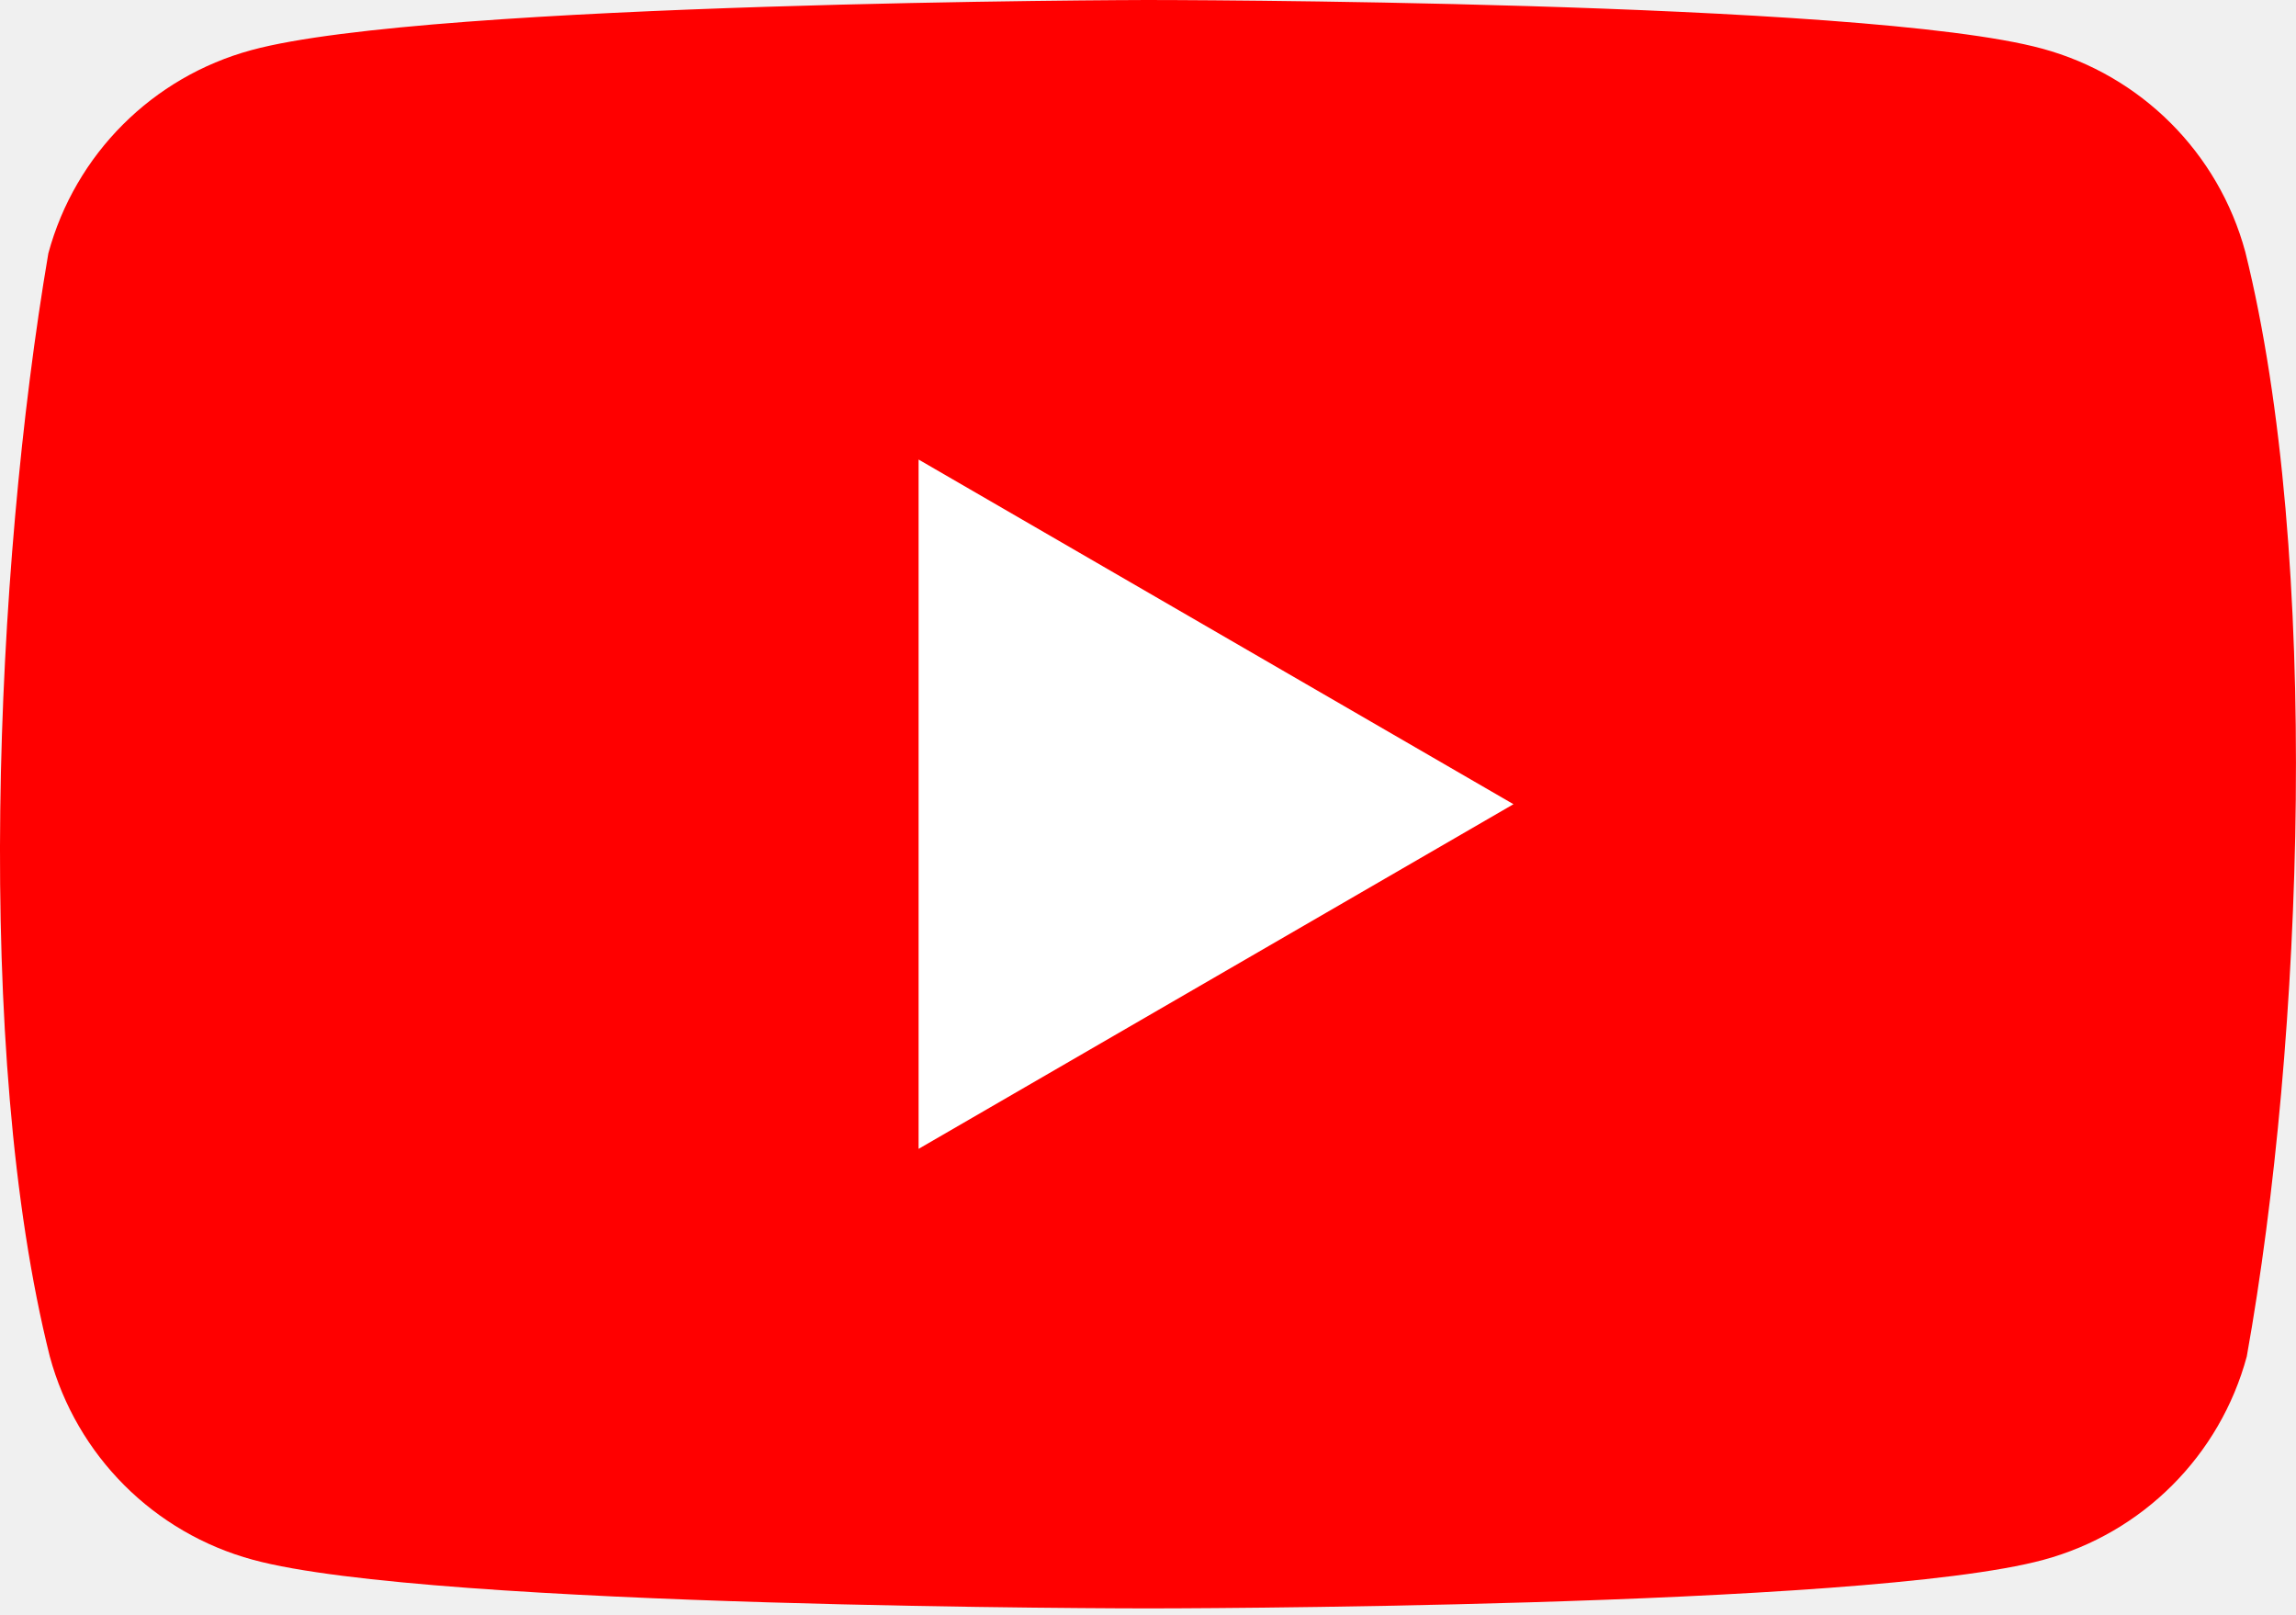
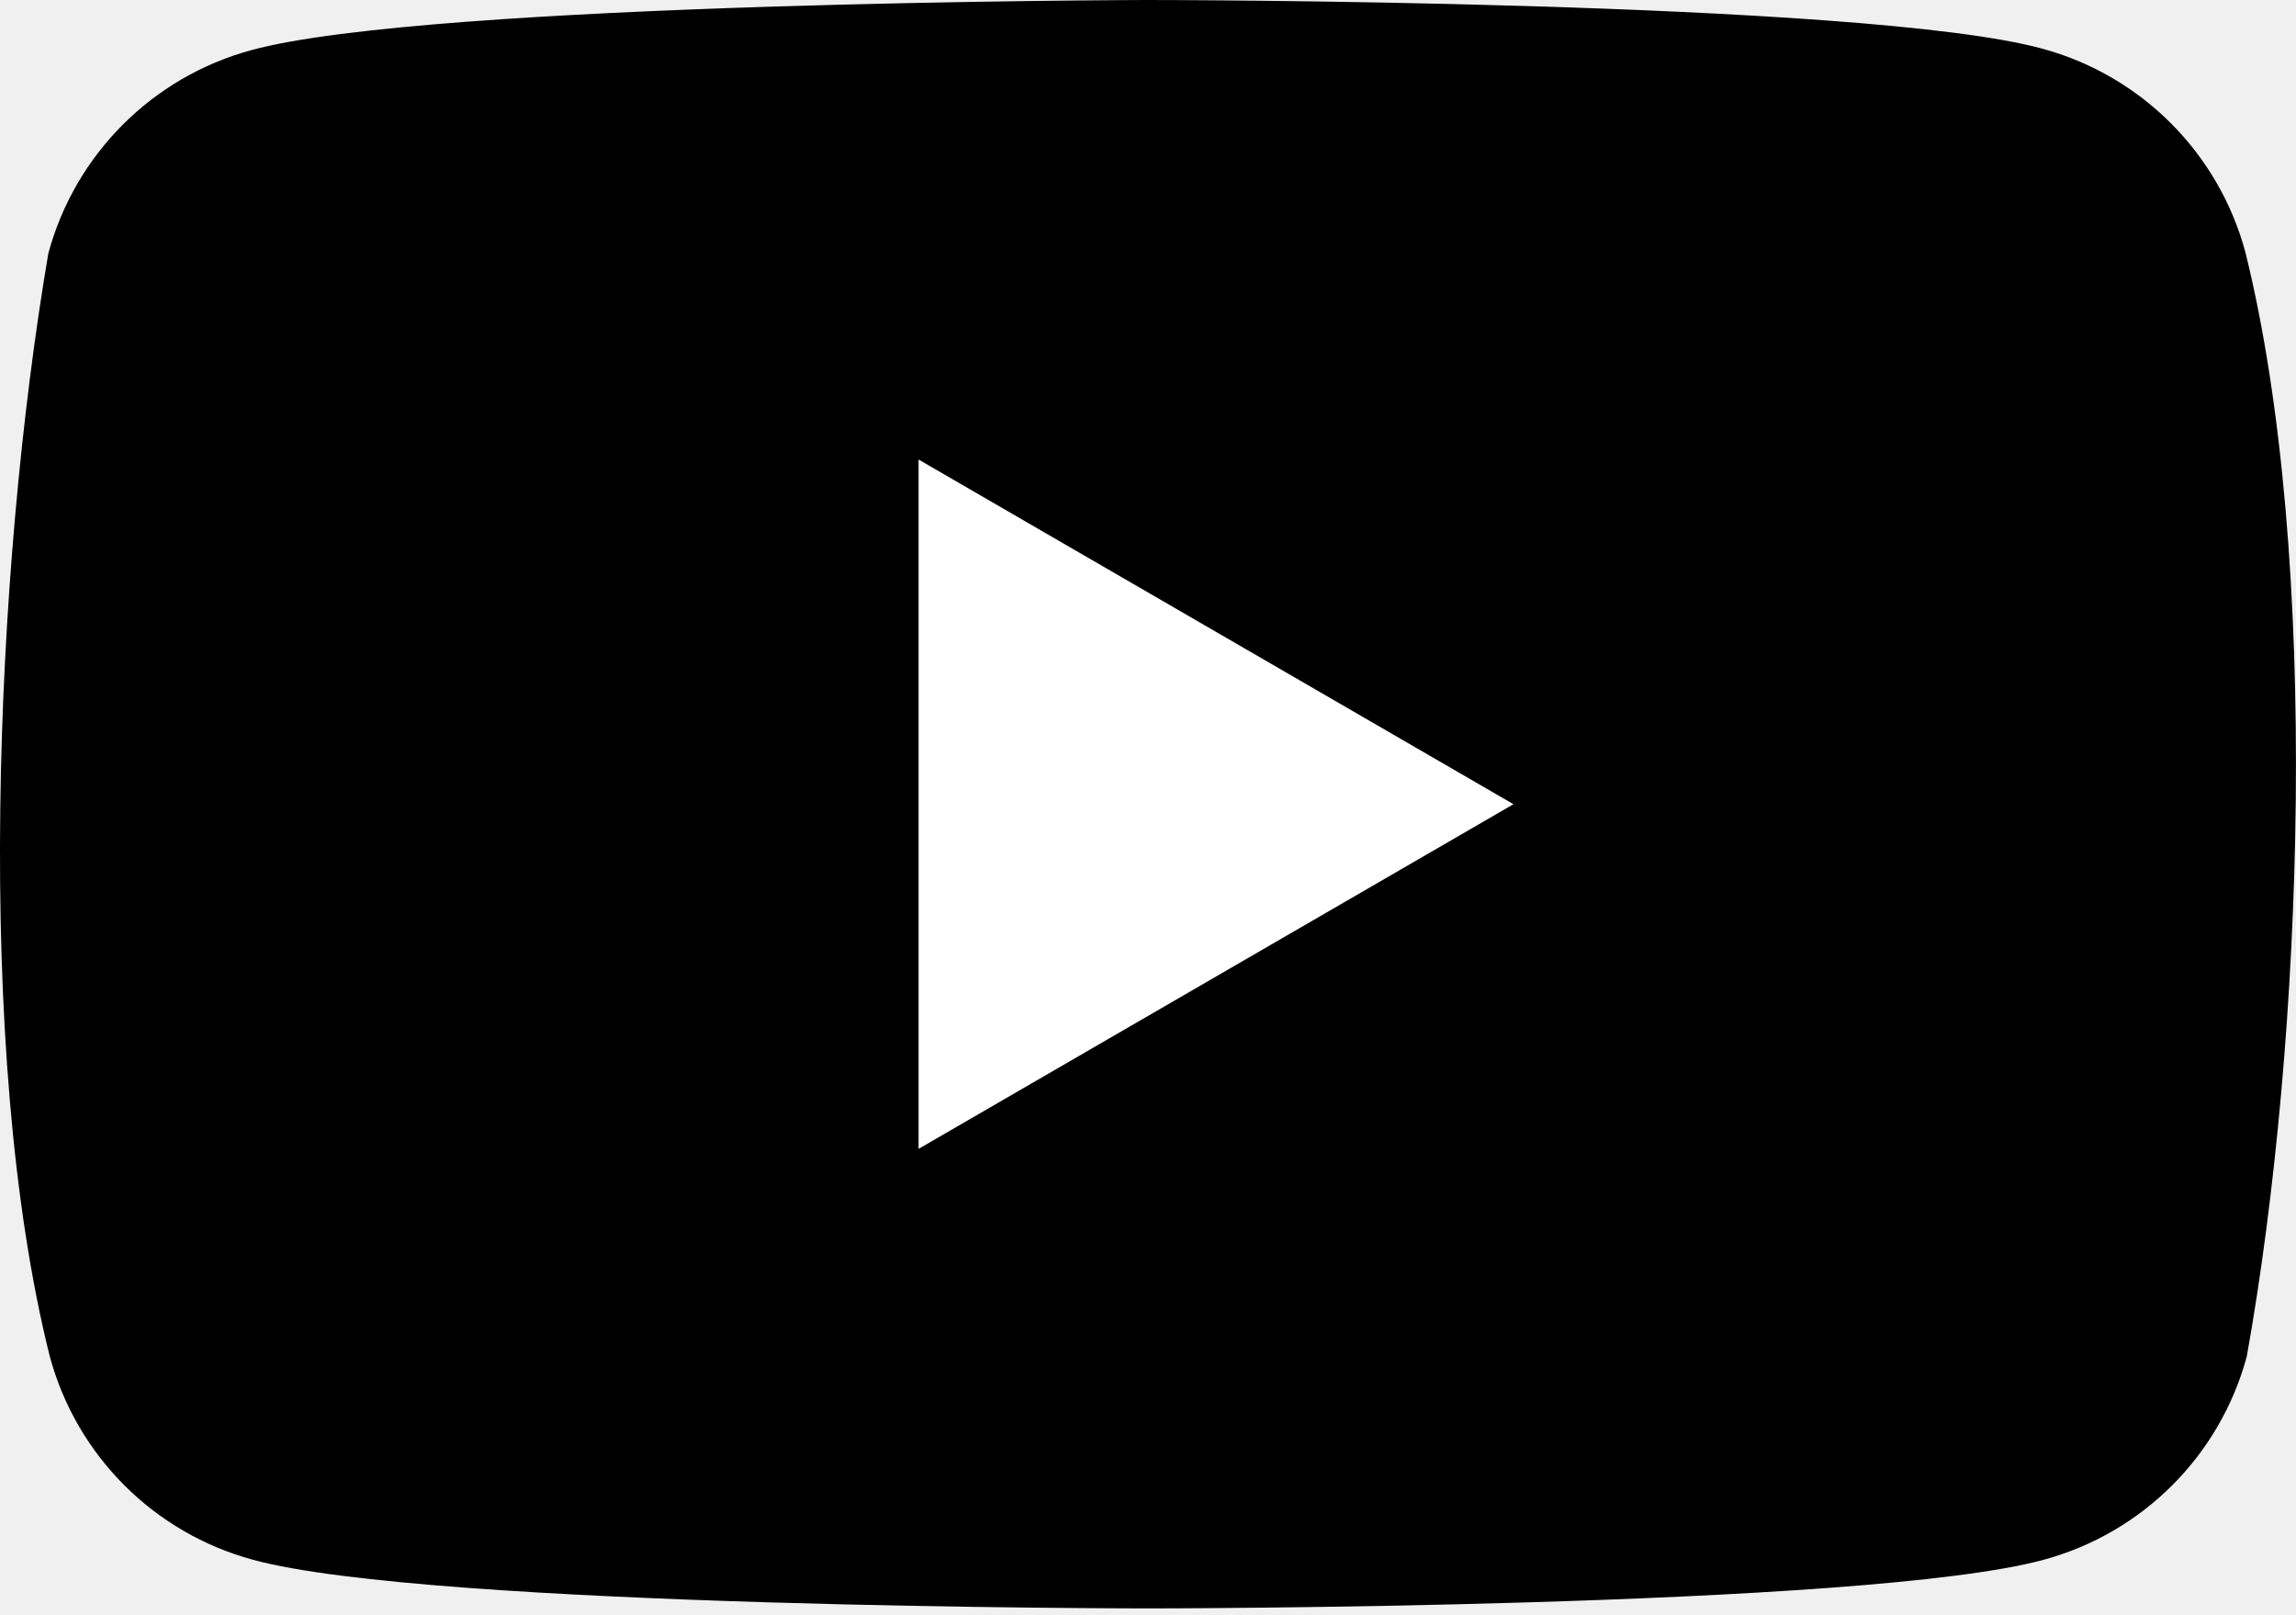
<svg xmlns="http://www.w3.org/2000/svg" width="256px" height="180px" viewBox="0 0 256 180" version="1.1" preserveAspectRatio="xMidYMid">
  <g>
-     <path d="M250.346,28.075 C247.358,17.032 238.732,8.406 227.689,5.418 C207.824,0 127.868,0 127.868,0 C127.868,0 47.913,0.164 28.047,5.582 C17.005,8.57 8.379,17.196 5.39,28.239 C-0.619,63.537 -2.95,117.323 5.555,151.209 C8.543,162.252 17.169,170.878 28.211,173.866 C48.077,179.284 128.033,179.284 128.033,179.284 C128.033,179.284 207.988,179.284 227.854,173.866 C238.896,170.878 247.522,162.252 250.51,151.209 C256.848,115.861 258.801,62.109 250.346,28.075 Z" fill="#FF0000" />
+     <path d="M250.346,28.075 C247.358,17.032 238.732,8.406 227.689,5.418 C207.824,0 127.868,0 127.868,0 C127.868,0 47.913,0.164 28.047,5.582 C17.005,8.57 8.379,17.196 5.39,28.239 C-0.619,63.537 -2.95,117.323 5.555,151.209 C8.543,162.252 17.169,170.878 28.211,173.866 C48.077,179.284 128.033,179.284 128.033,179.284 C128.033,179.284 207.988,179.284 227.854,173.866 C238.896,170.878 247.522,162.252 250.51,151.209 C256.848,115.861 258.801,62.109 250.346,28.075 Z" fill="#000000" />
    <polygon fill="#FFFFFF" points="102.421 128.06 168.749 89.642 102.421 51.224" />
  </g>
</svg>
